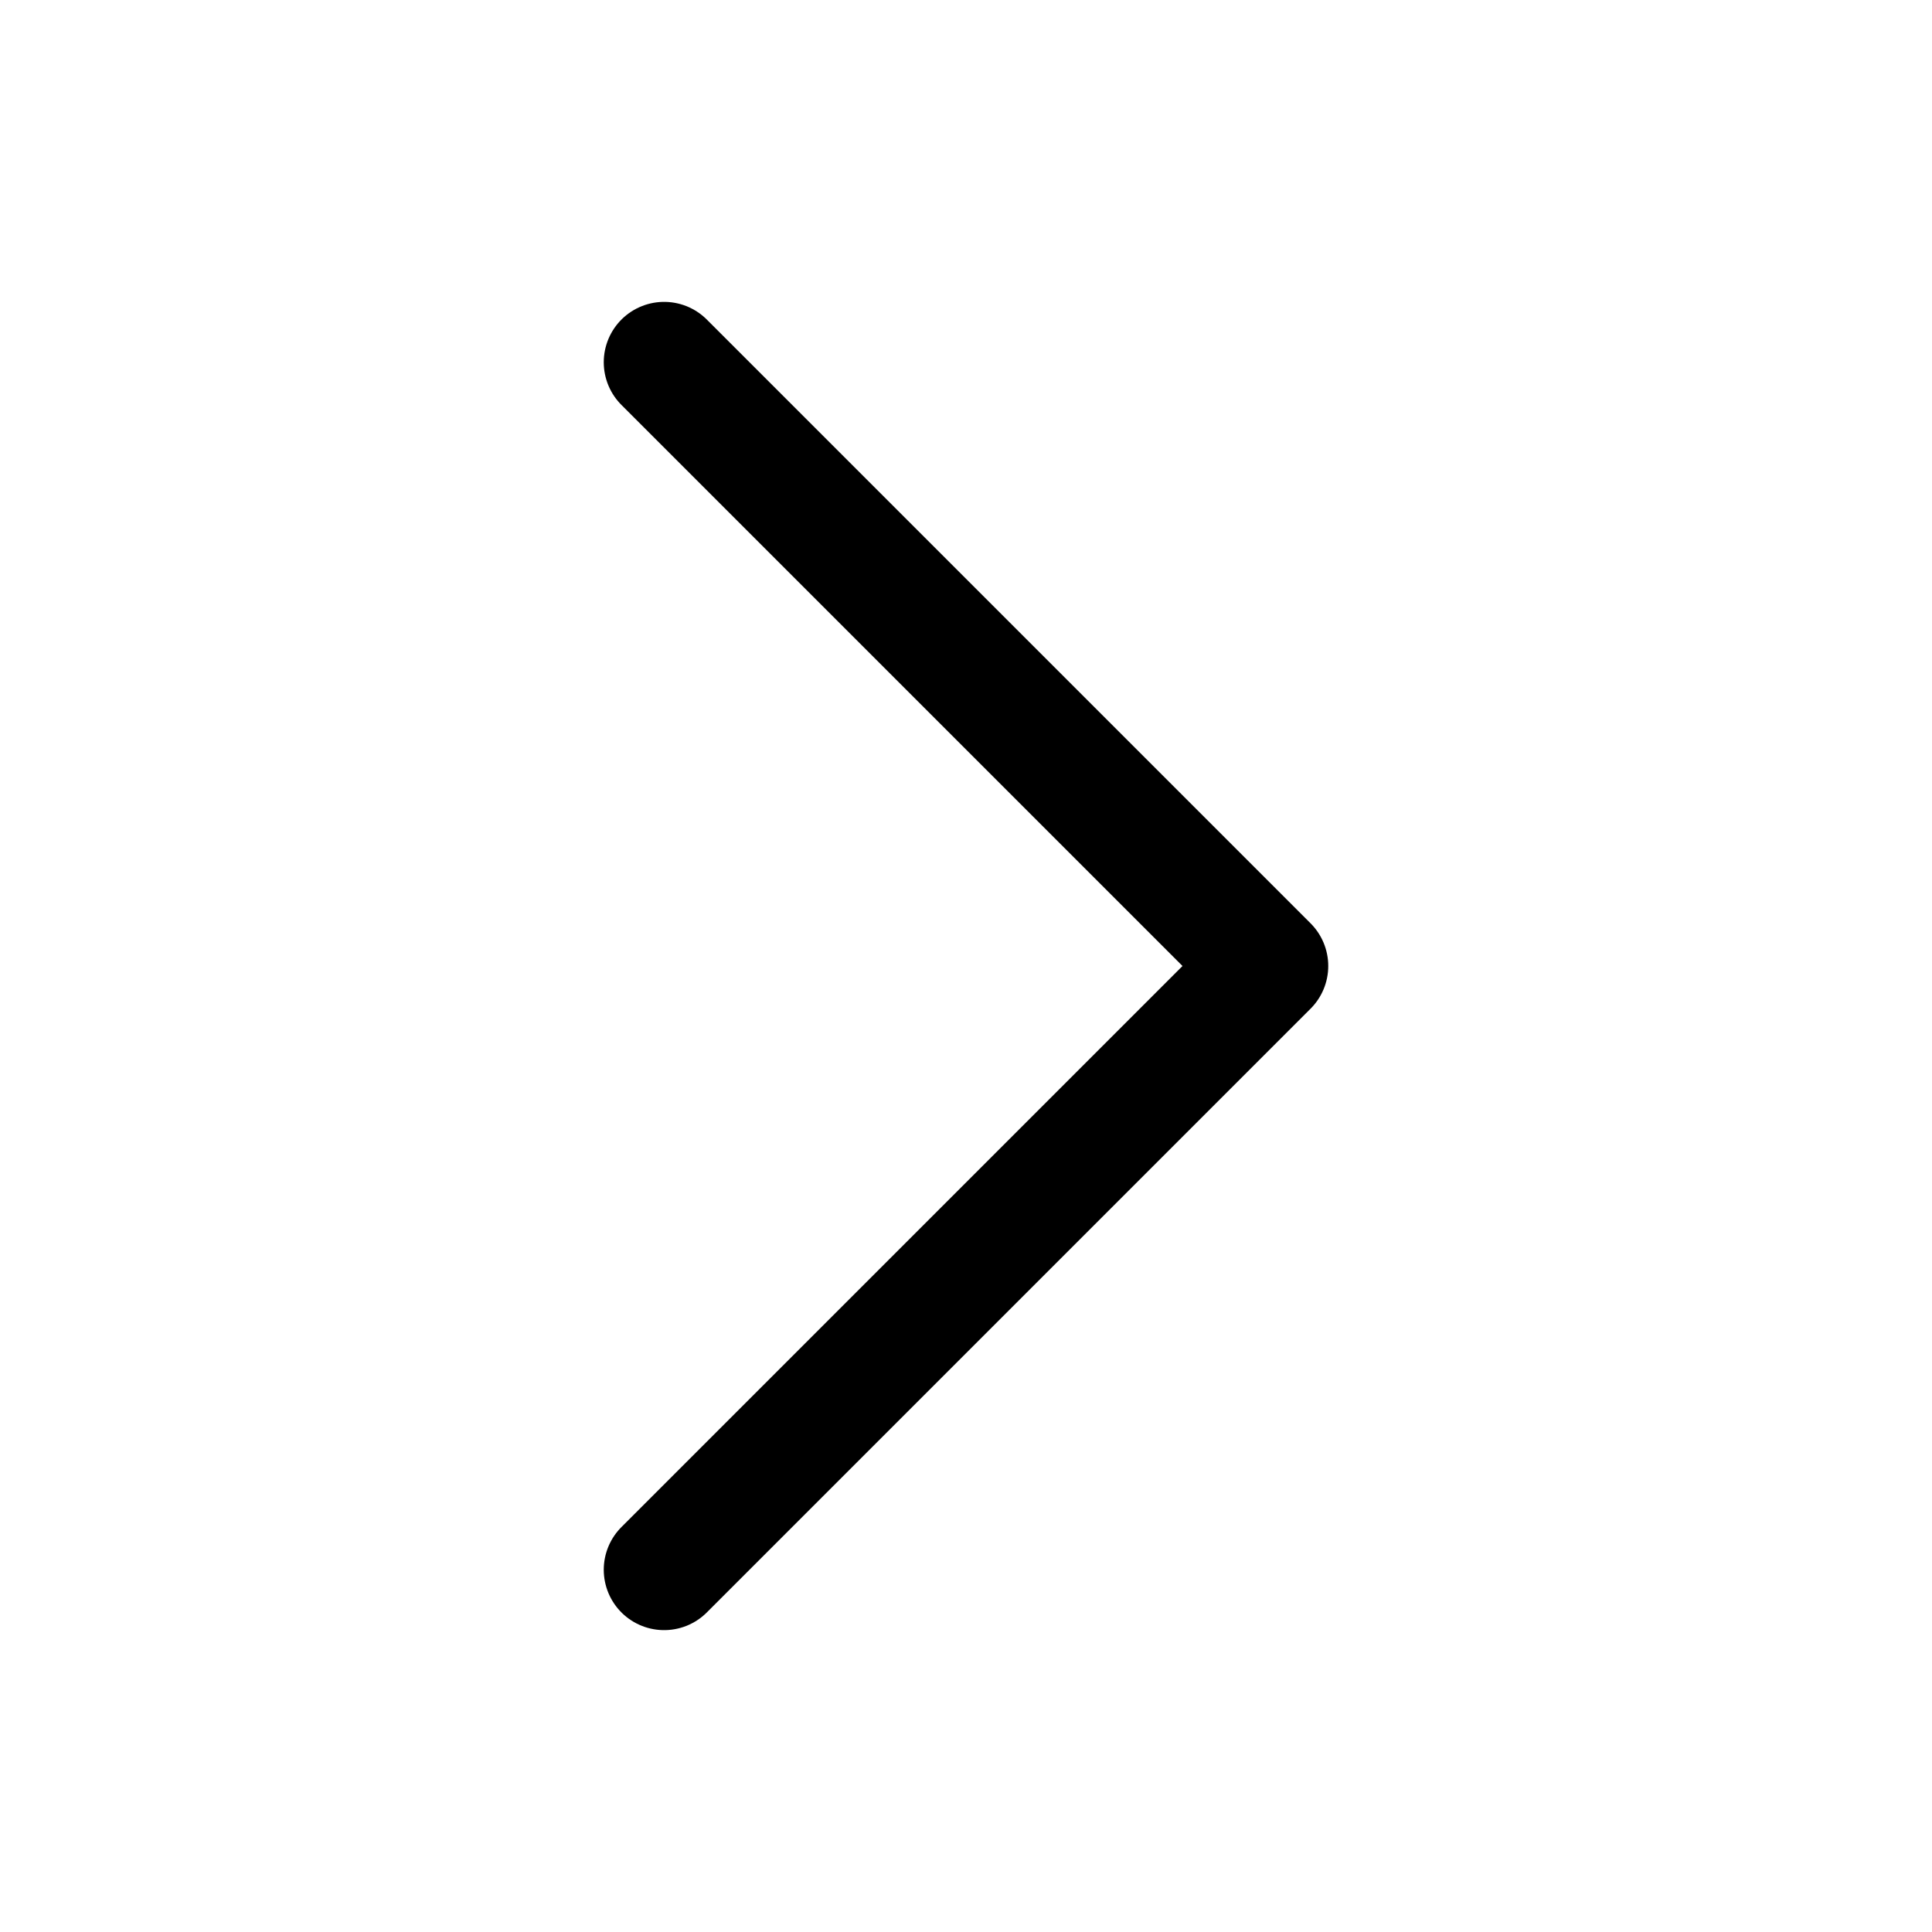
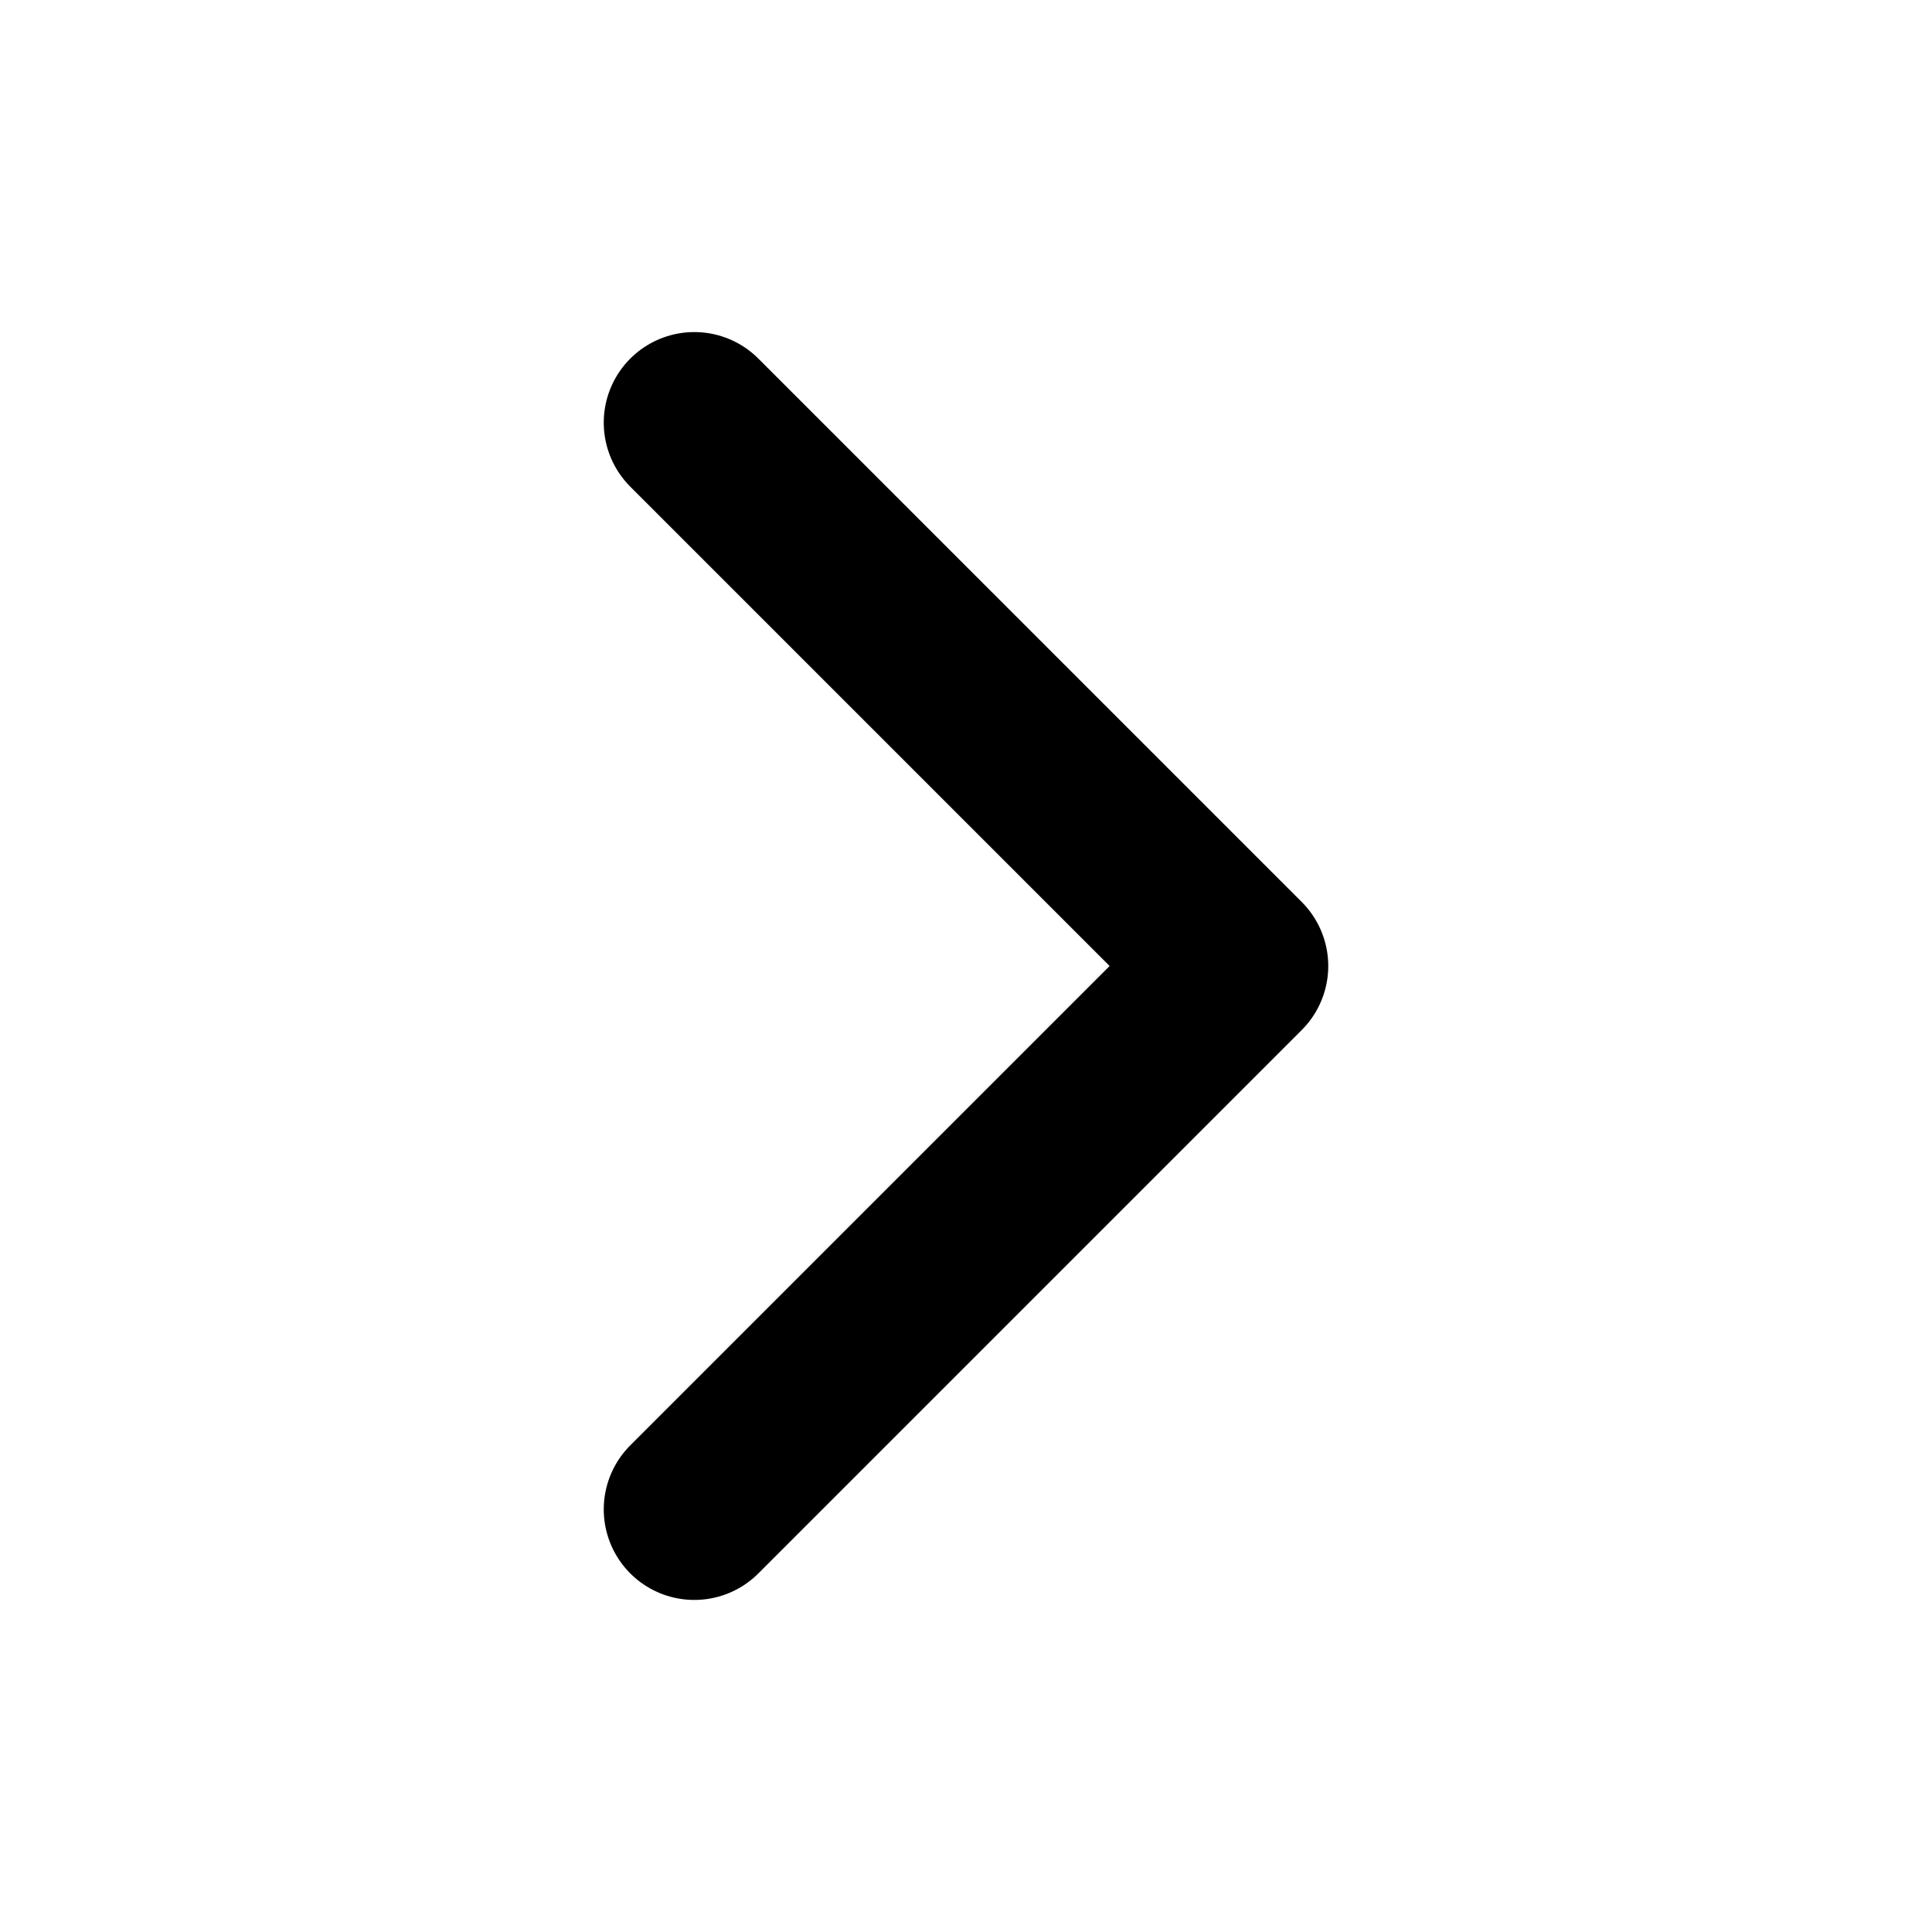
- <svg xmlns="http://www.w3.org/2000/svg" fill="none" viewBox="0 0 24 24" stroke-width="1.5" stroke="currentColor" class="w-6 h-6">
-   <path stroke-linecap="round" stroke-linejoin="round" d="M8.25 4.5l7.5 7.5-7.5 7.5" />
+ <svg xmlns="http://www.w3.org/2000/svg" stroke="currentColor" fill="currentColor" stroke-width="0" viewBox="0 0 512 512" aria-hidden="true" focusable="false" height="1em" width="1em">
+   <path fill="none" stroke-linecap="round" stroke-linejoin="round" stroke-width="48" d="M184 112l144 144-144 144">
+   </path>
</svg>
